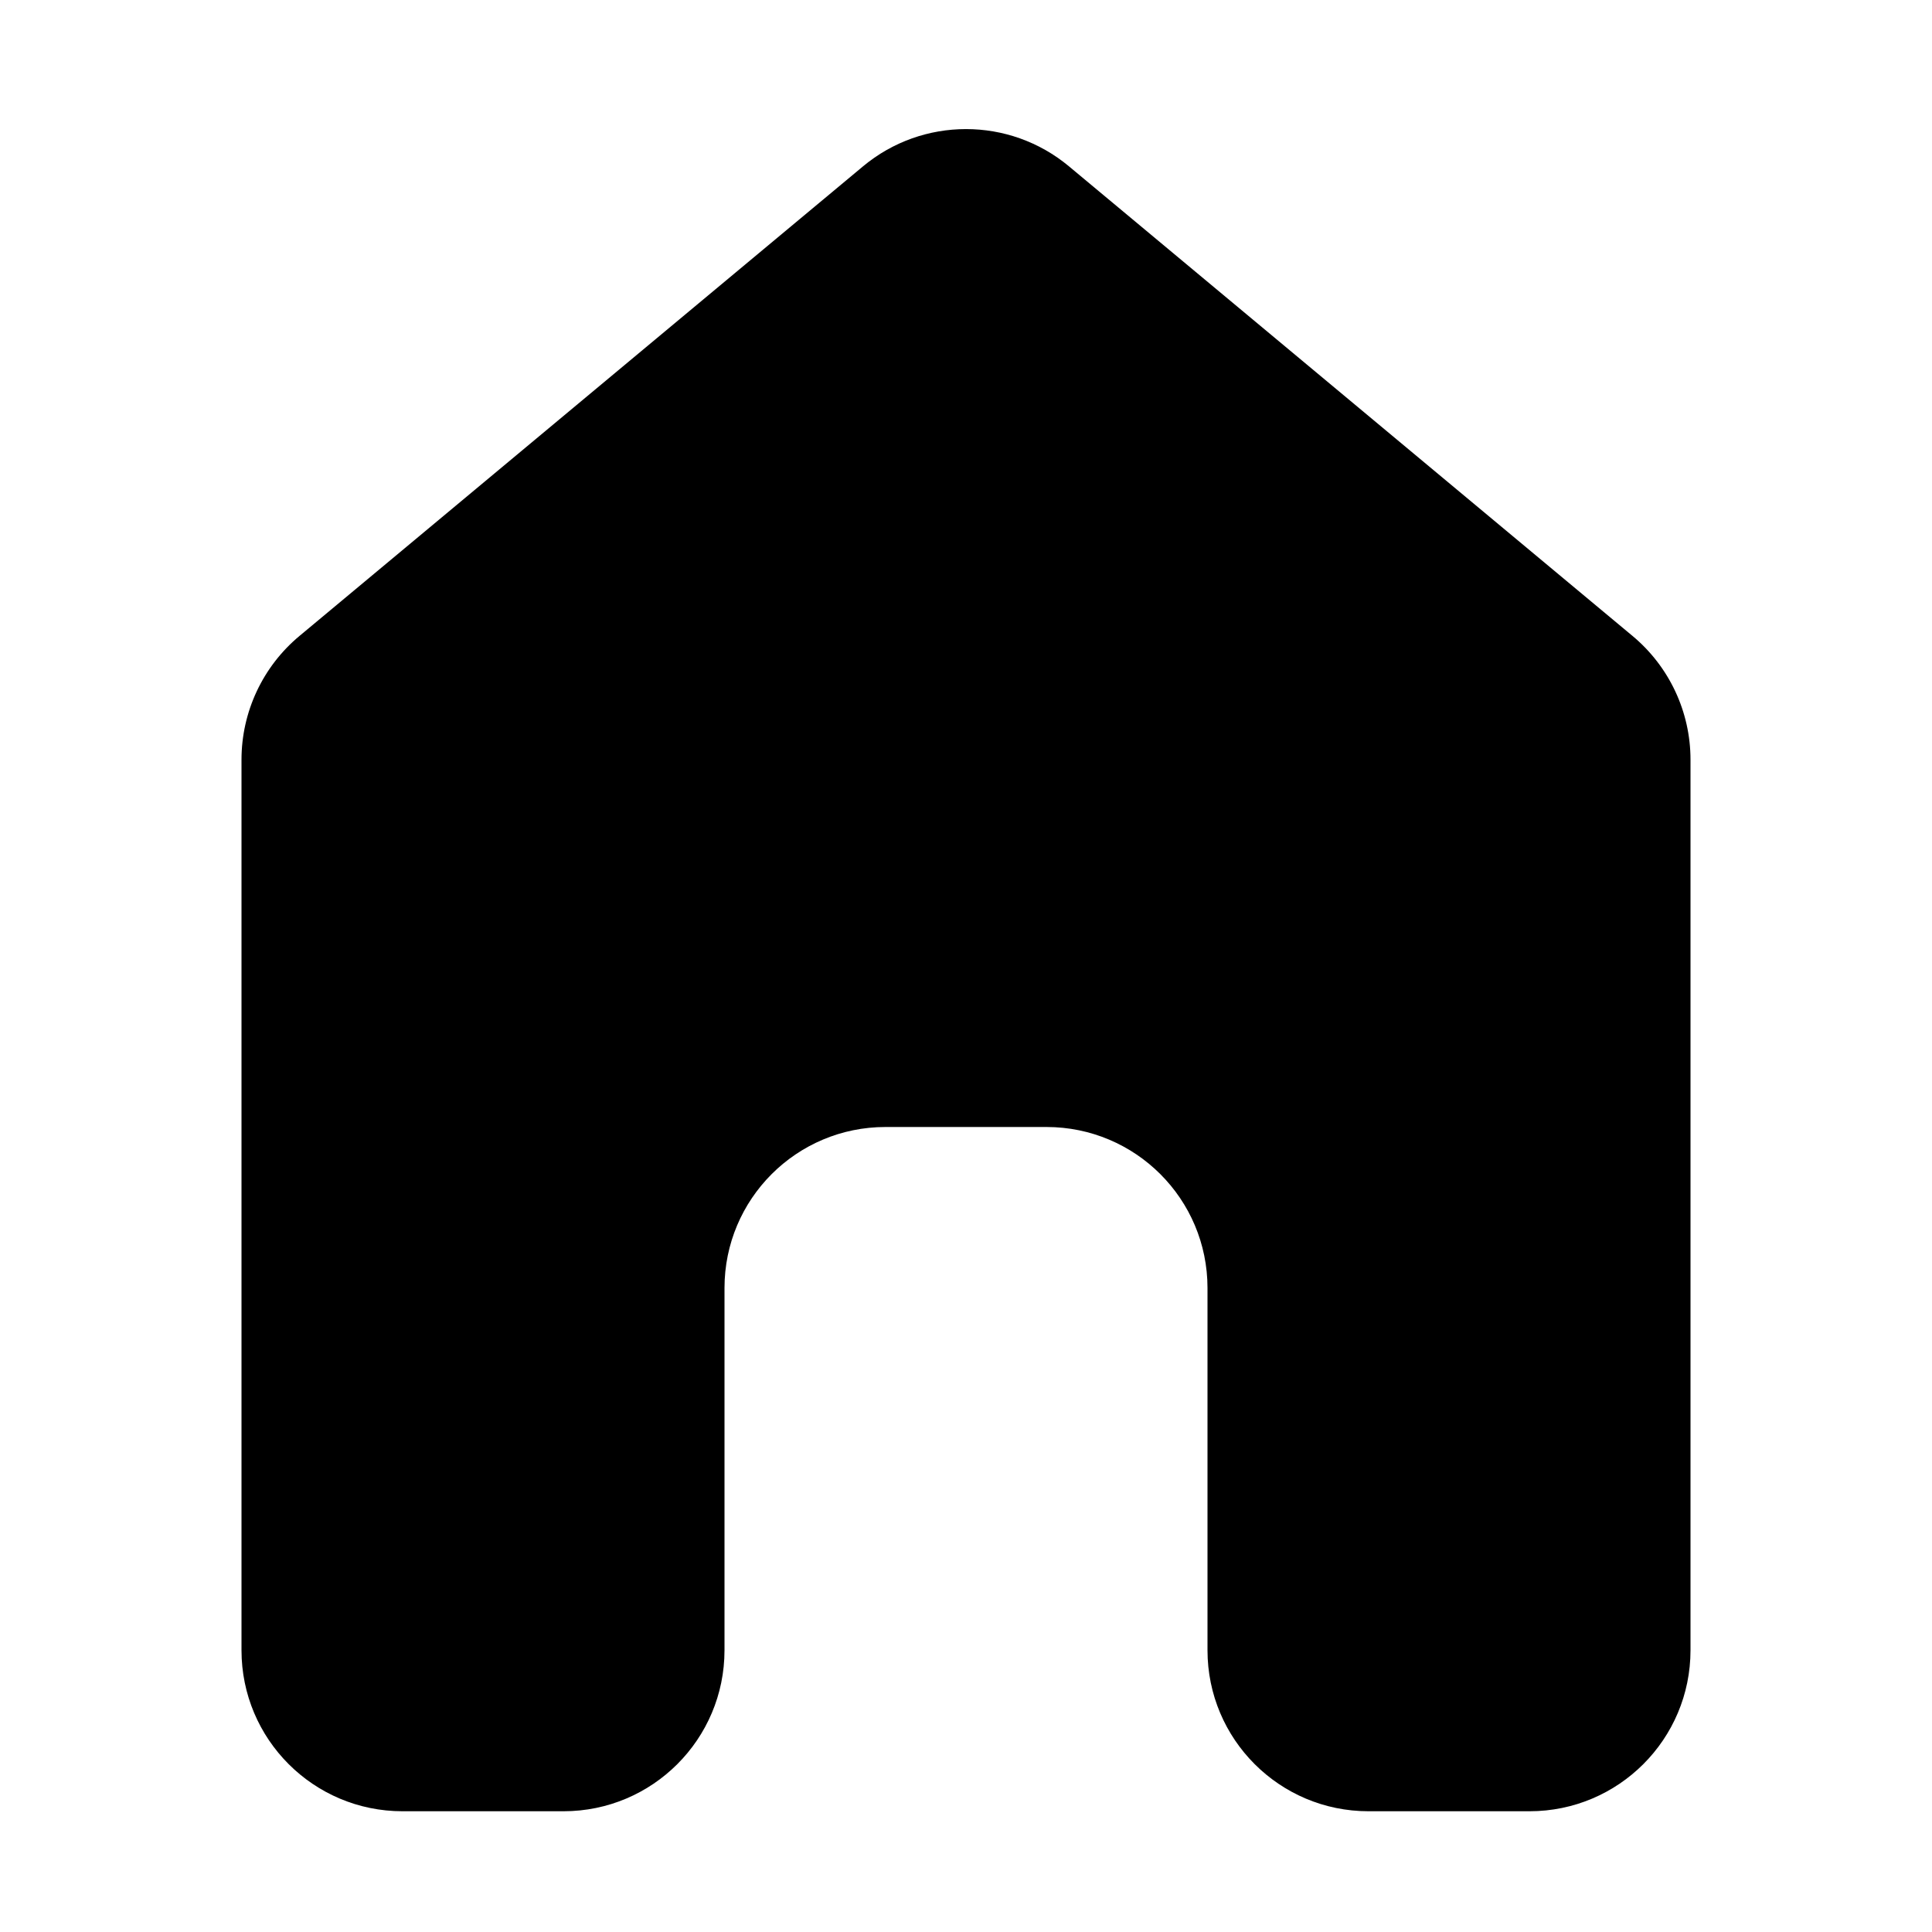
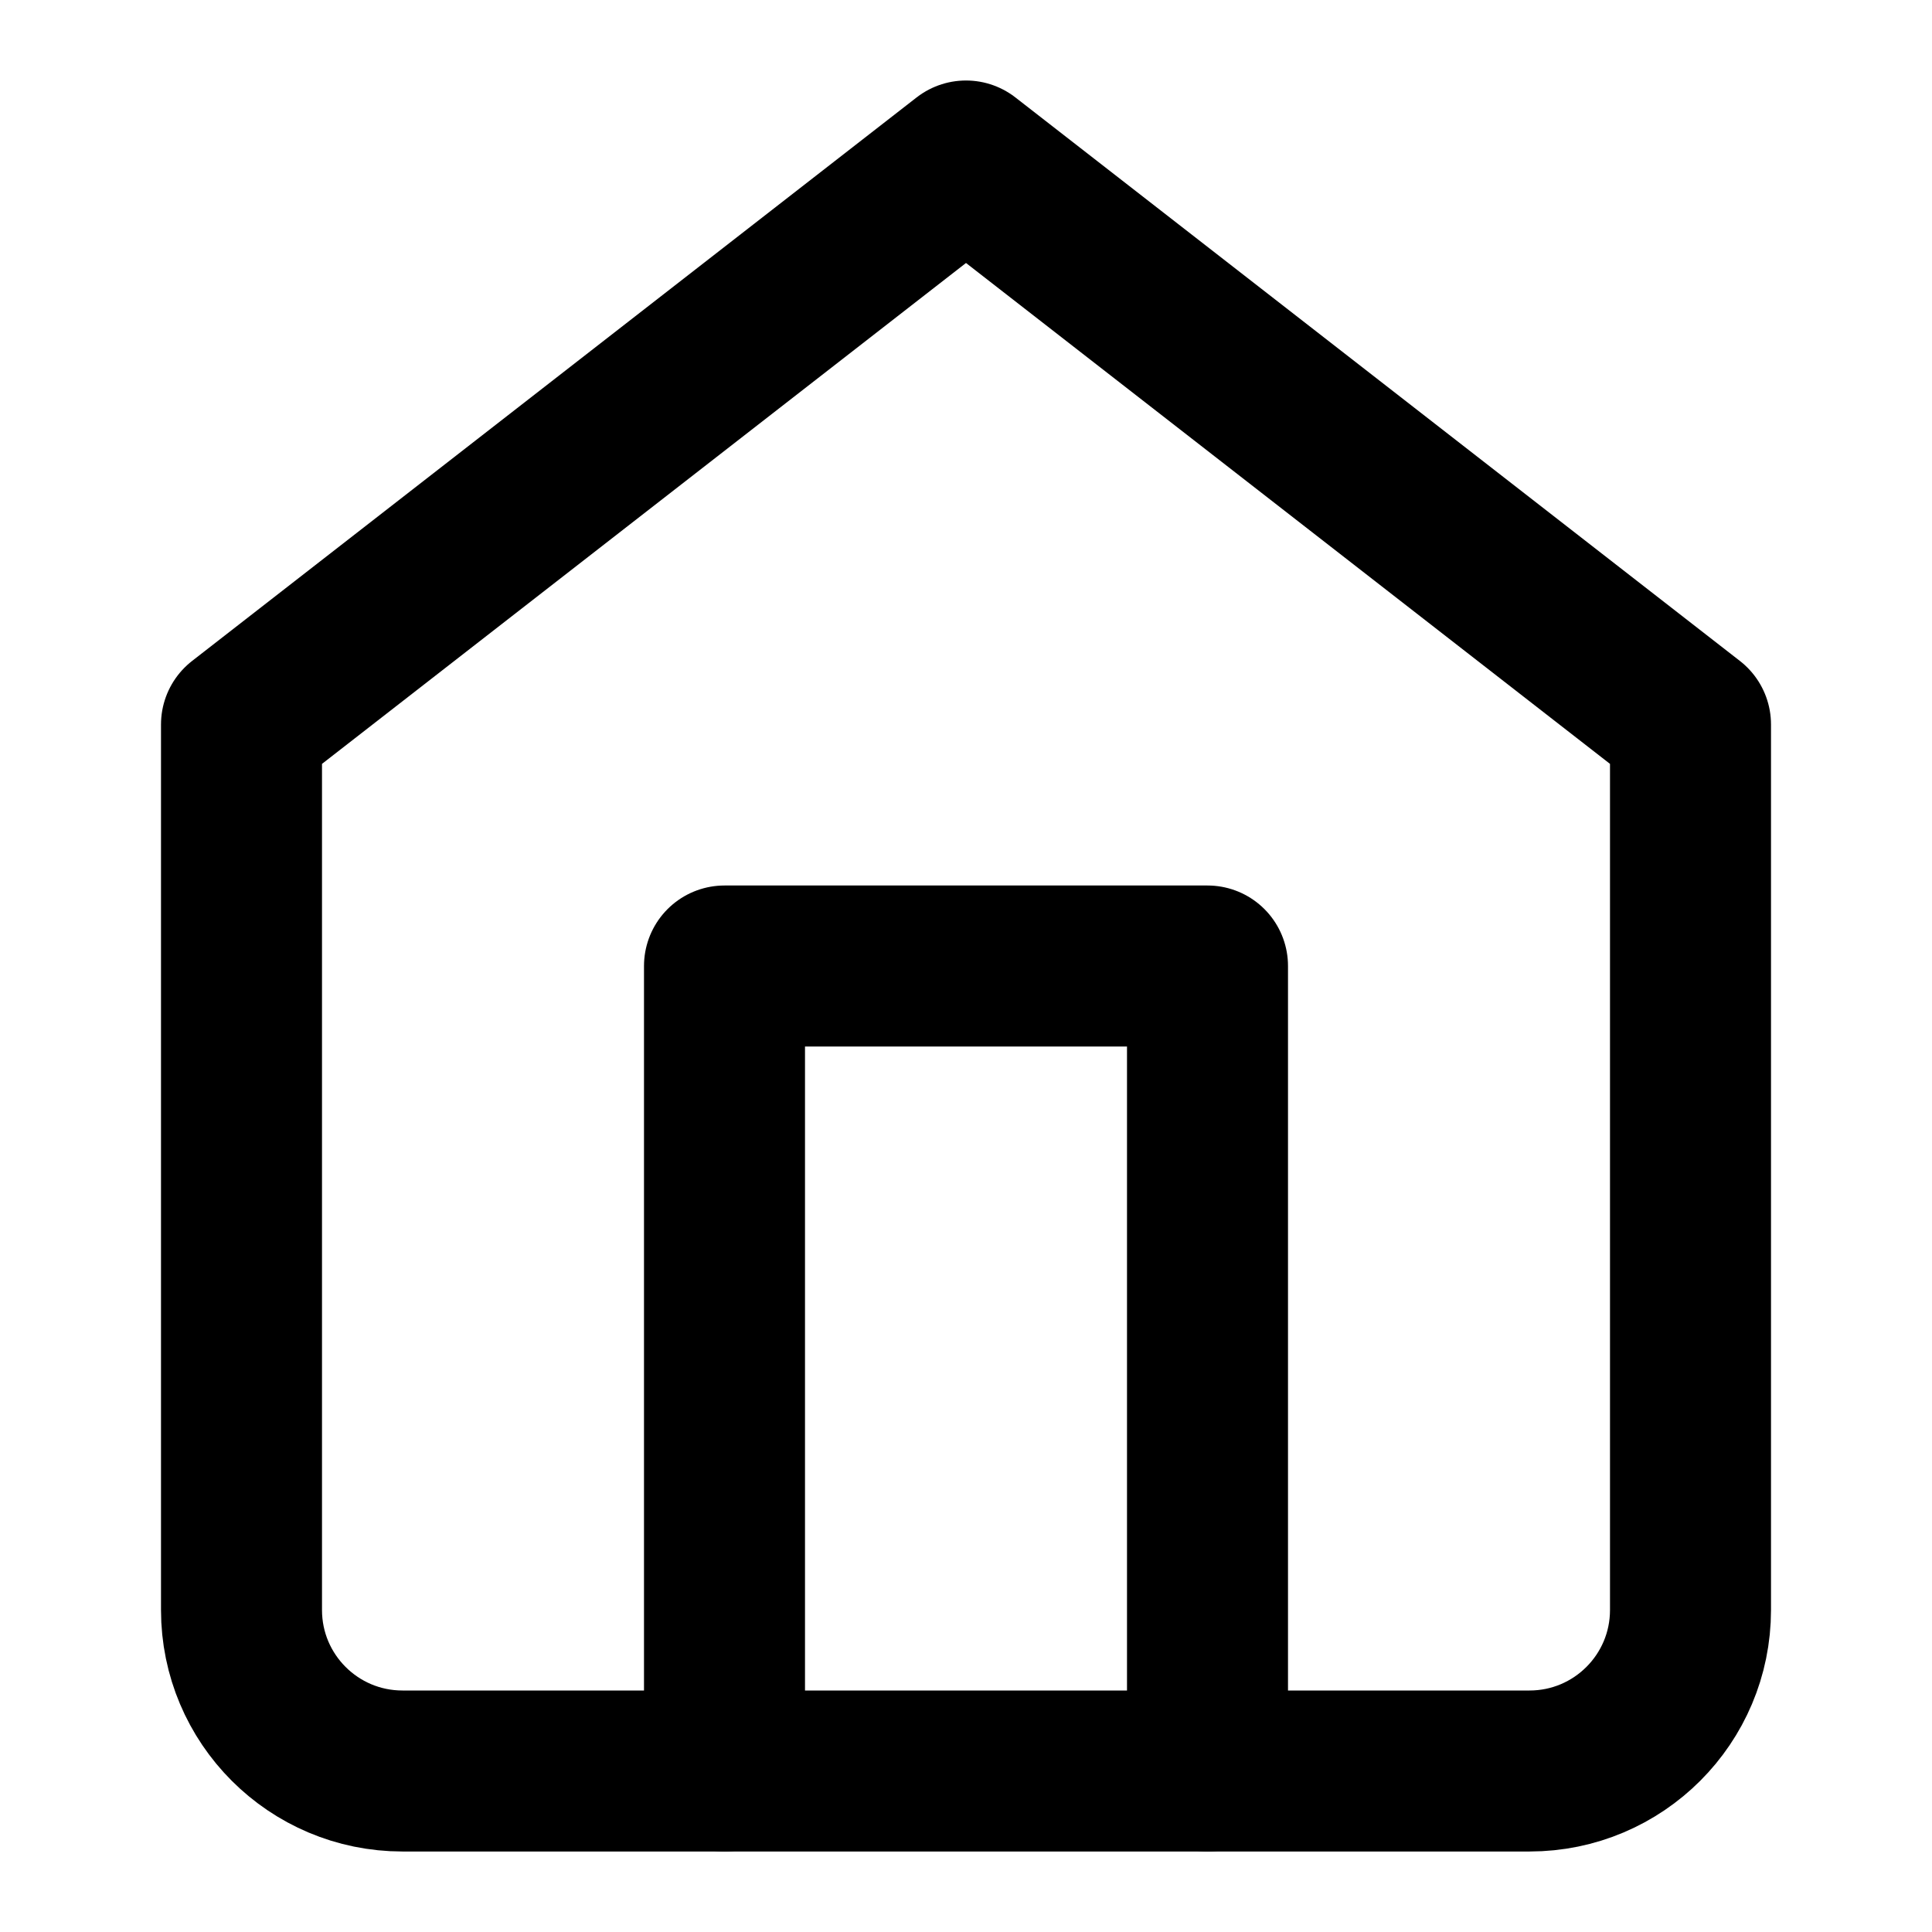
- <svg xmlns="http://www.w3.org/2000/svg" width="24" height="24" viewBox="0 0 24 24" fill="none">
-   <path d="M20.28 7.9L13.28 2.067C12.539 1.449 11.461 1.449 10.72 2.067L3.72 7.9C3.264 8.28 3 8.843 3 9.437V20.5C3 21.605 3.895 22.5 5 22.5H7C8.105 22.5 9 21.605 9 20.5V16C9 14.895 9.895 14 11 14H13C14.105 14 15 14.895 15 16V20.5C15 21.605 15.895 22.5 17 22.5H19C20.105 22.5 21 21.605 21 20.5V9.437C21 8.843 20.736 8.28 20.28 7.9Z" fill="currentColor" />
+ <svg xmlns="http://www.w3.org/2000/svg" width="24" height="24" viewBox="0 0 24 24" fill="none" stroke="currentColor" stroke-width="2" stroke-linecap="round" stroke-linejoin="round" class="lucide lucide-home">
+   <path d="m3 9 9-7 9 7v11a2 2 0 0 1-2 2H5a2 2 0 0 1-2-2z" />
+   <polyline points="9 22 9 12 15 12 15 22" />
</svg>
